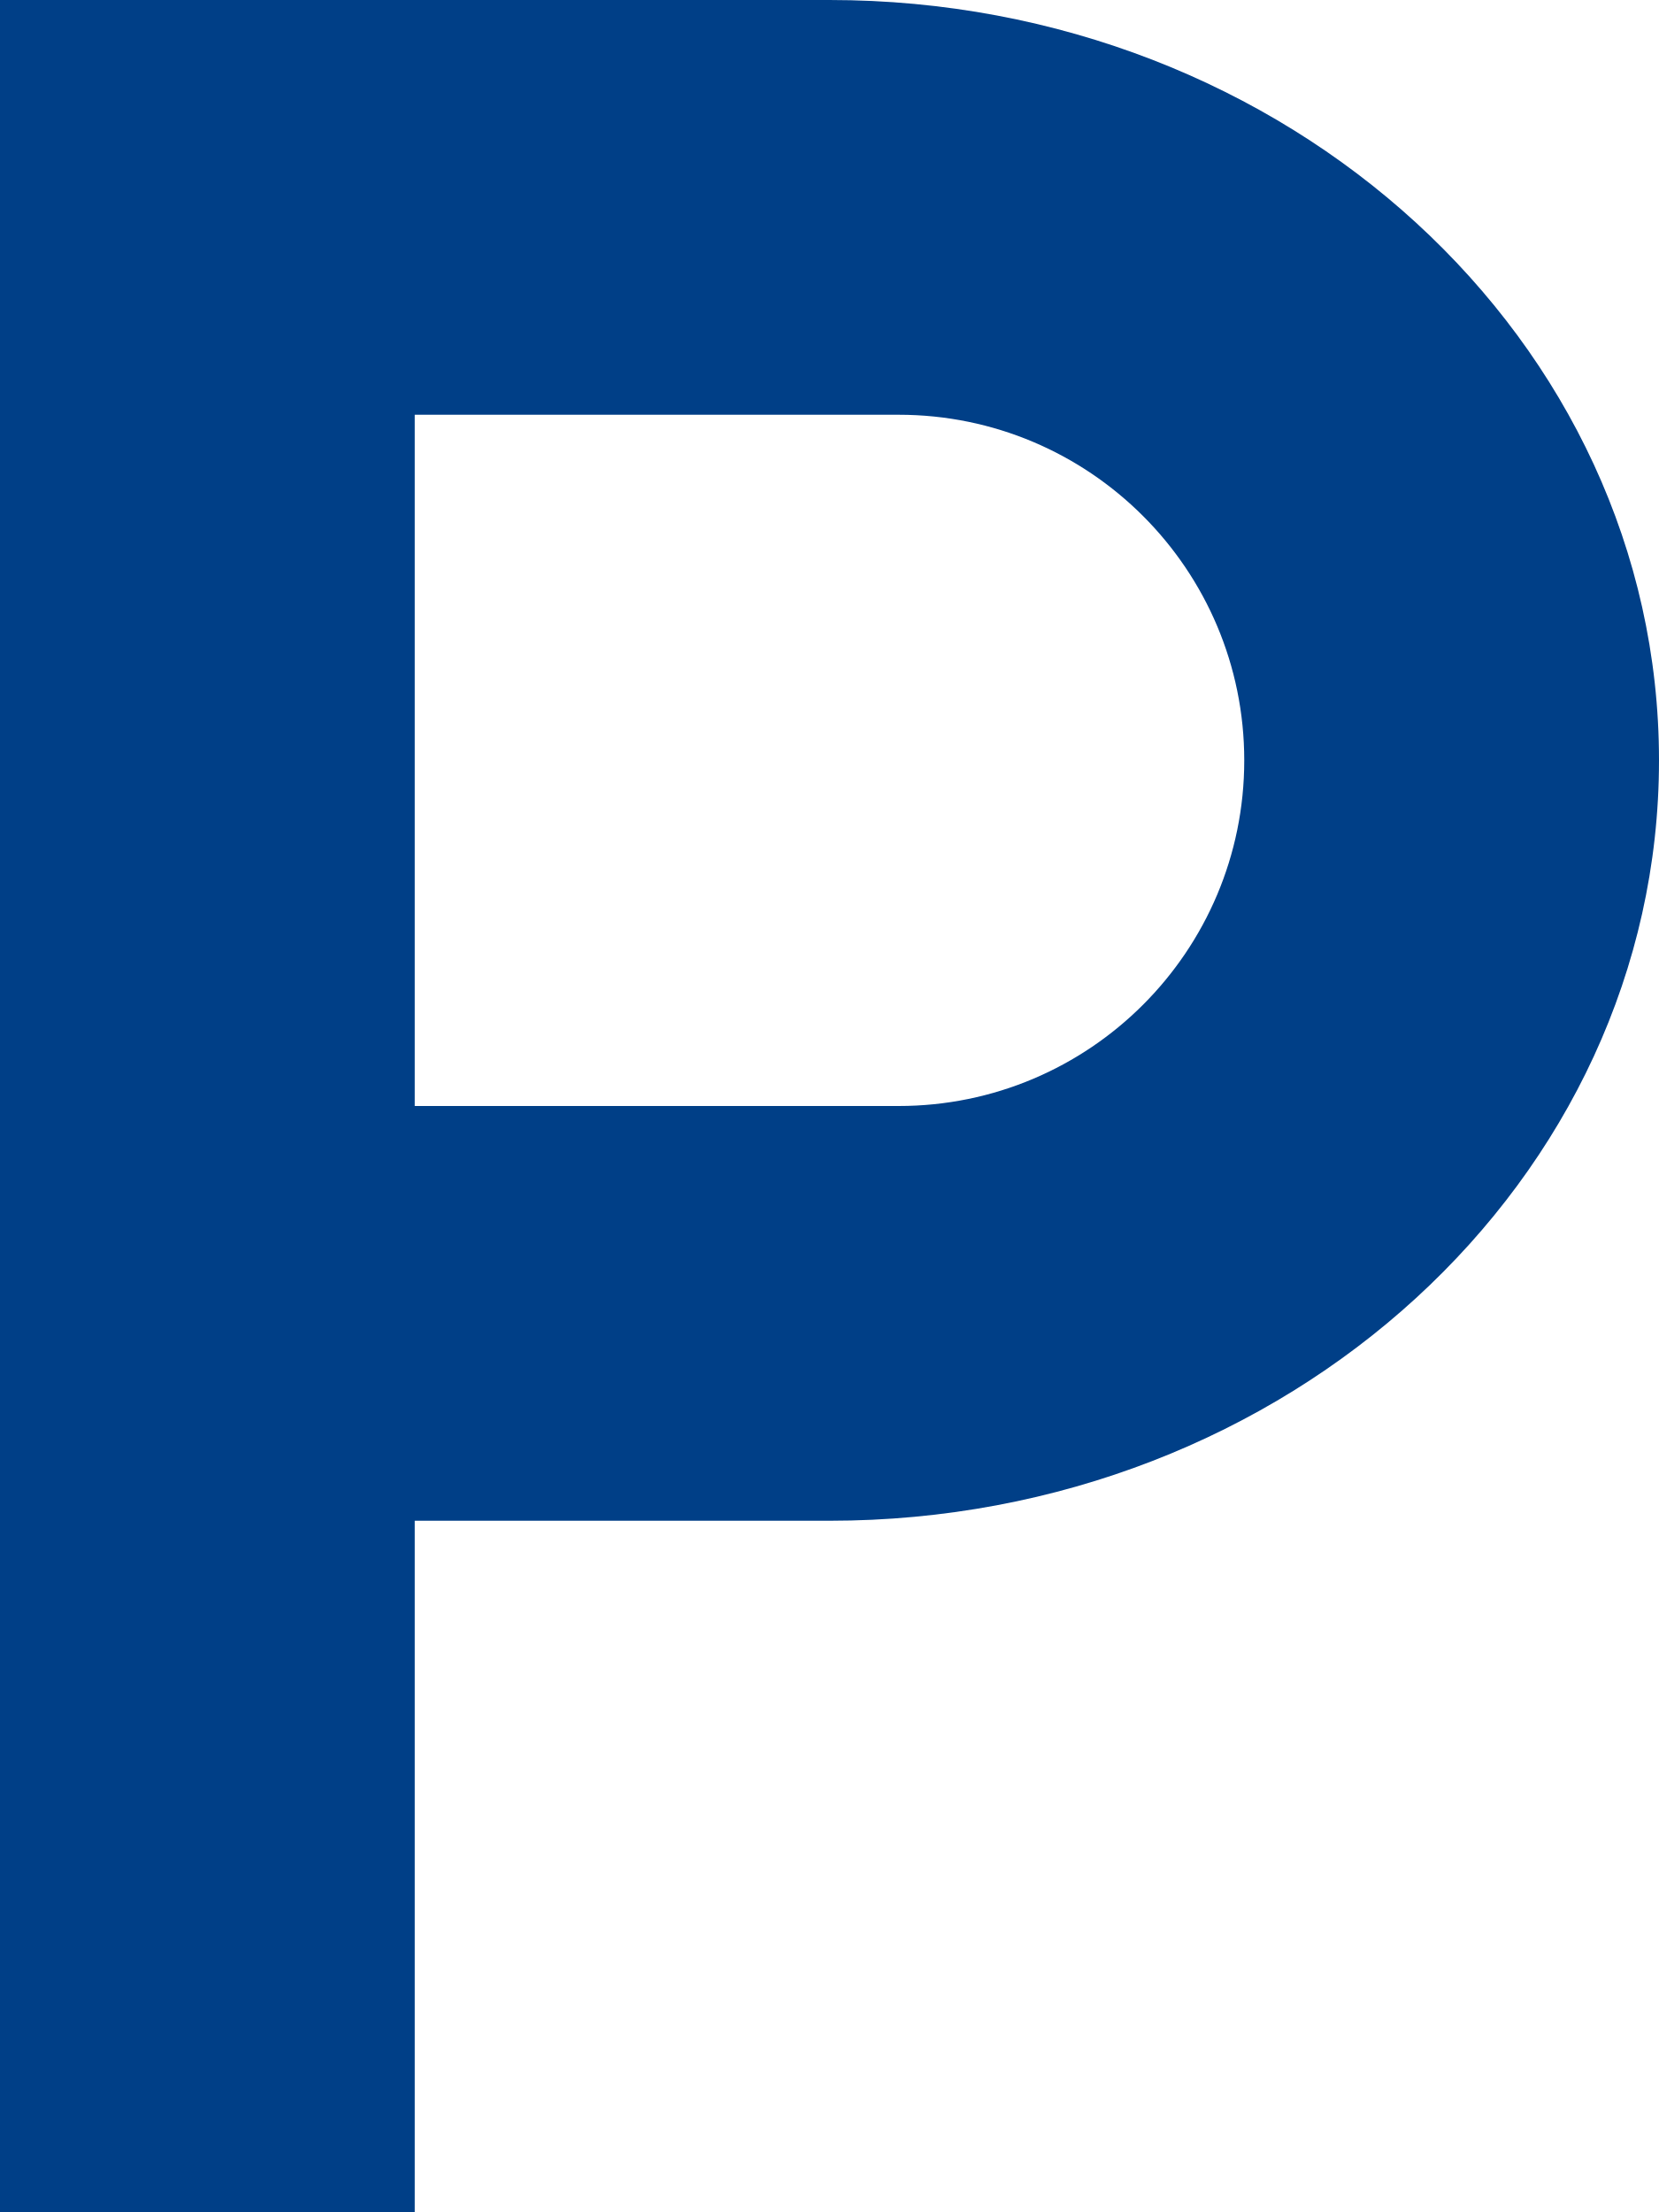
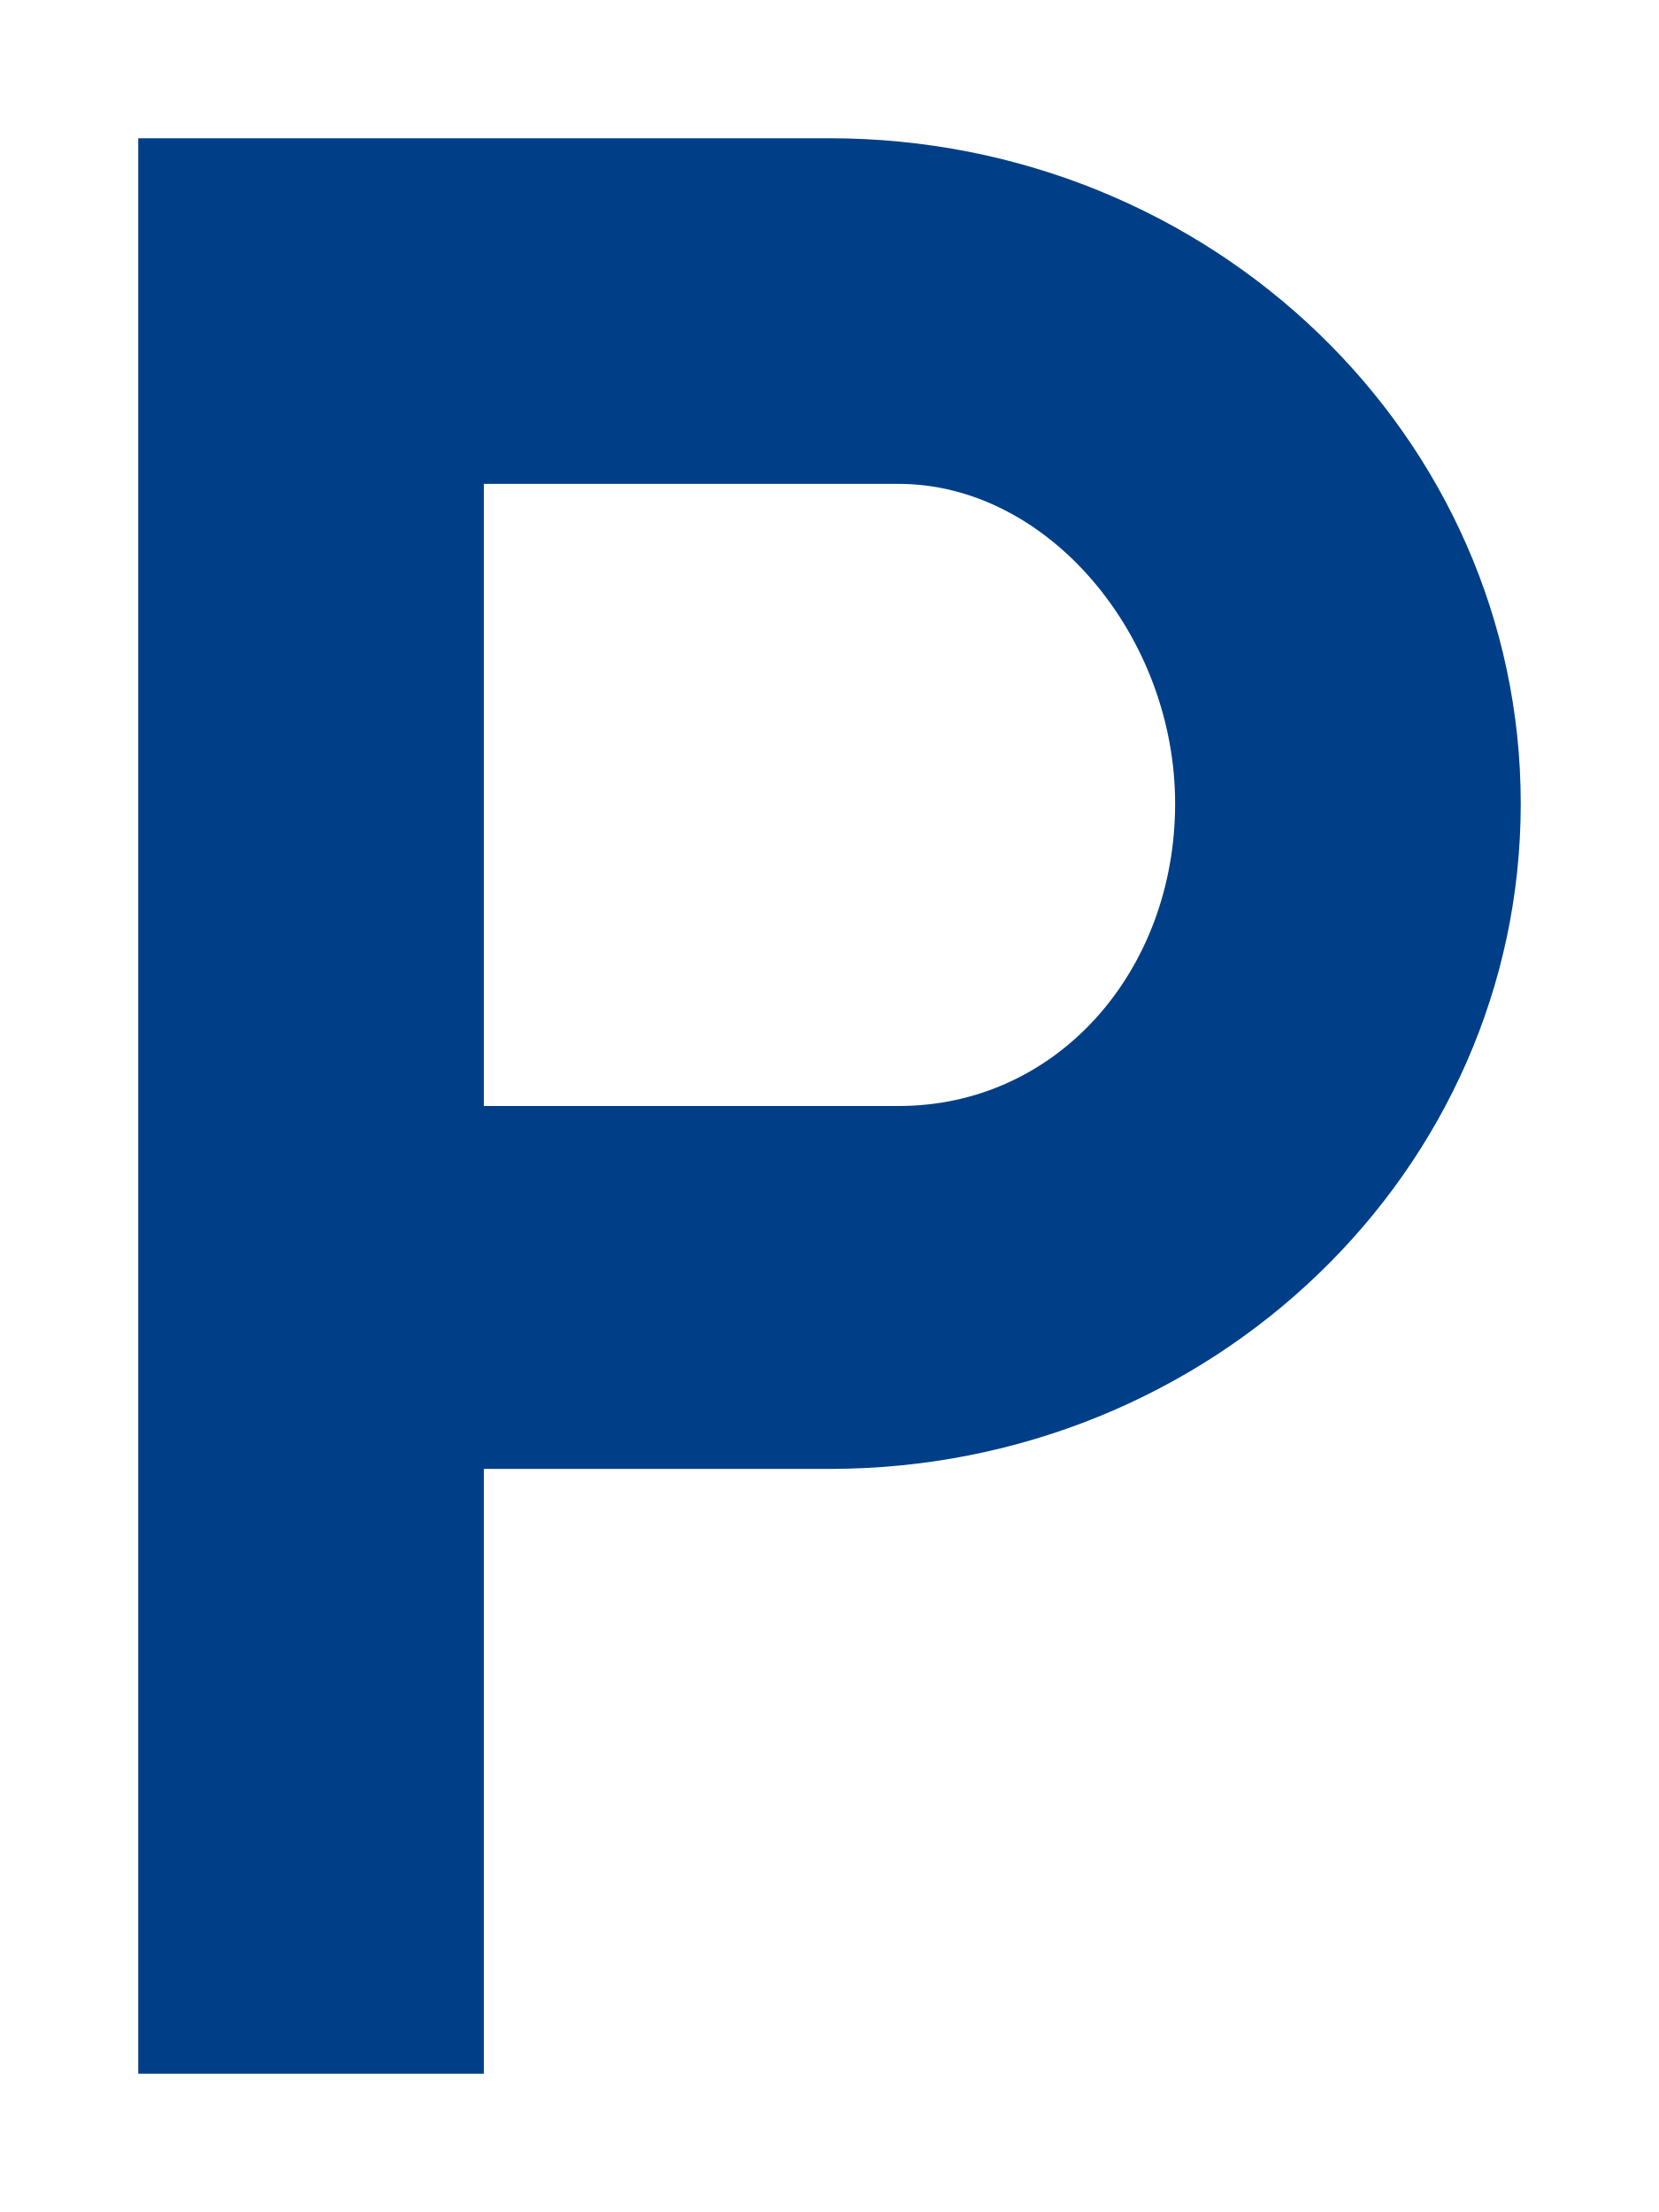
- <svg xmlns="http://www.w3.org/2000/svg" width="24" height="32">
-   <path d="M 0,0 V 32 H 6 V 22 h 6 A 12,11 0 0 0 24,11 12,11 0 0 0 12,0 H 4 Z m 6,6 h 7 a 5,5 0 0 1 5,5 5,5 0 0 1 -5,5 H 6 Z" style="fill:#003f87;fill-opacity:1;stroke-width:2" />
+ <svg xmlns="http://www.w3.org/2000/svg" width="24" height="32" version="1.1" id="svg11">
+   <defs id="defs15" />
+   <path d="m 2,2 v 28 h 5 v -8.75 h 5 c 5.523,0 10,-4.309 10,-9.625 C 22,6.309 17.523,2 12,2 H 5.333 Z m 5,5 h 6 c 2.169,0 4,2.209 4,4.625 C 17,14.041 15.301,16 13,16 H 7 Z" style="fill:#003f87;fill-opacity:1;stroke-width:1.708" id="path9" />
</svg>
